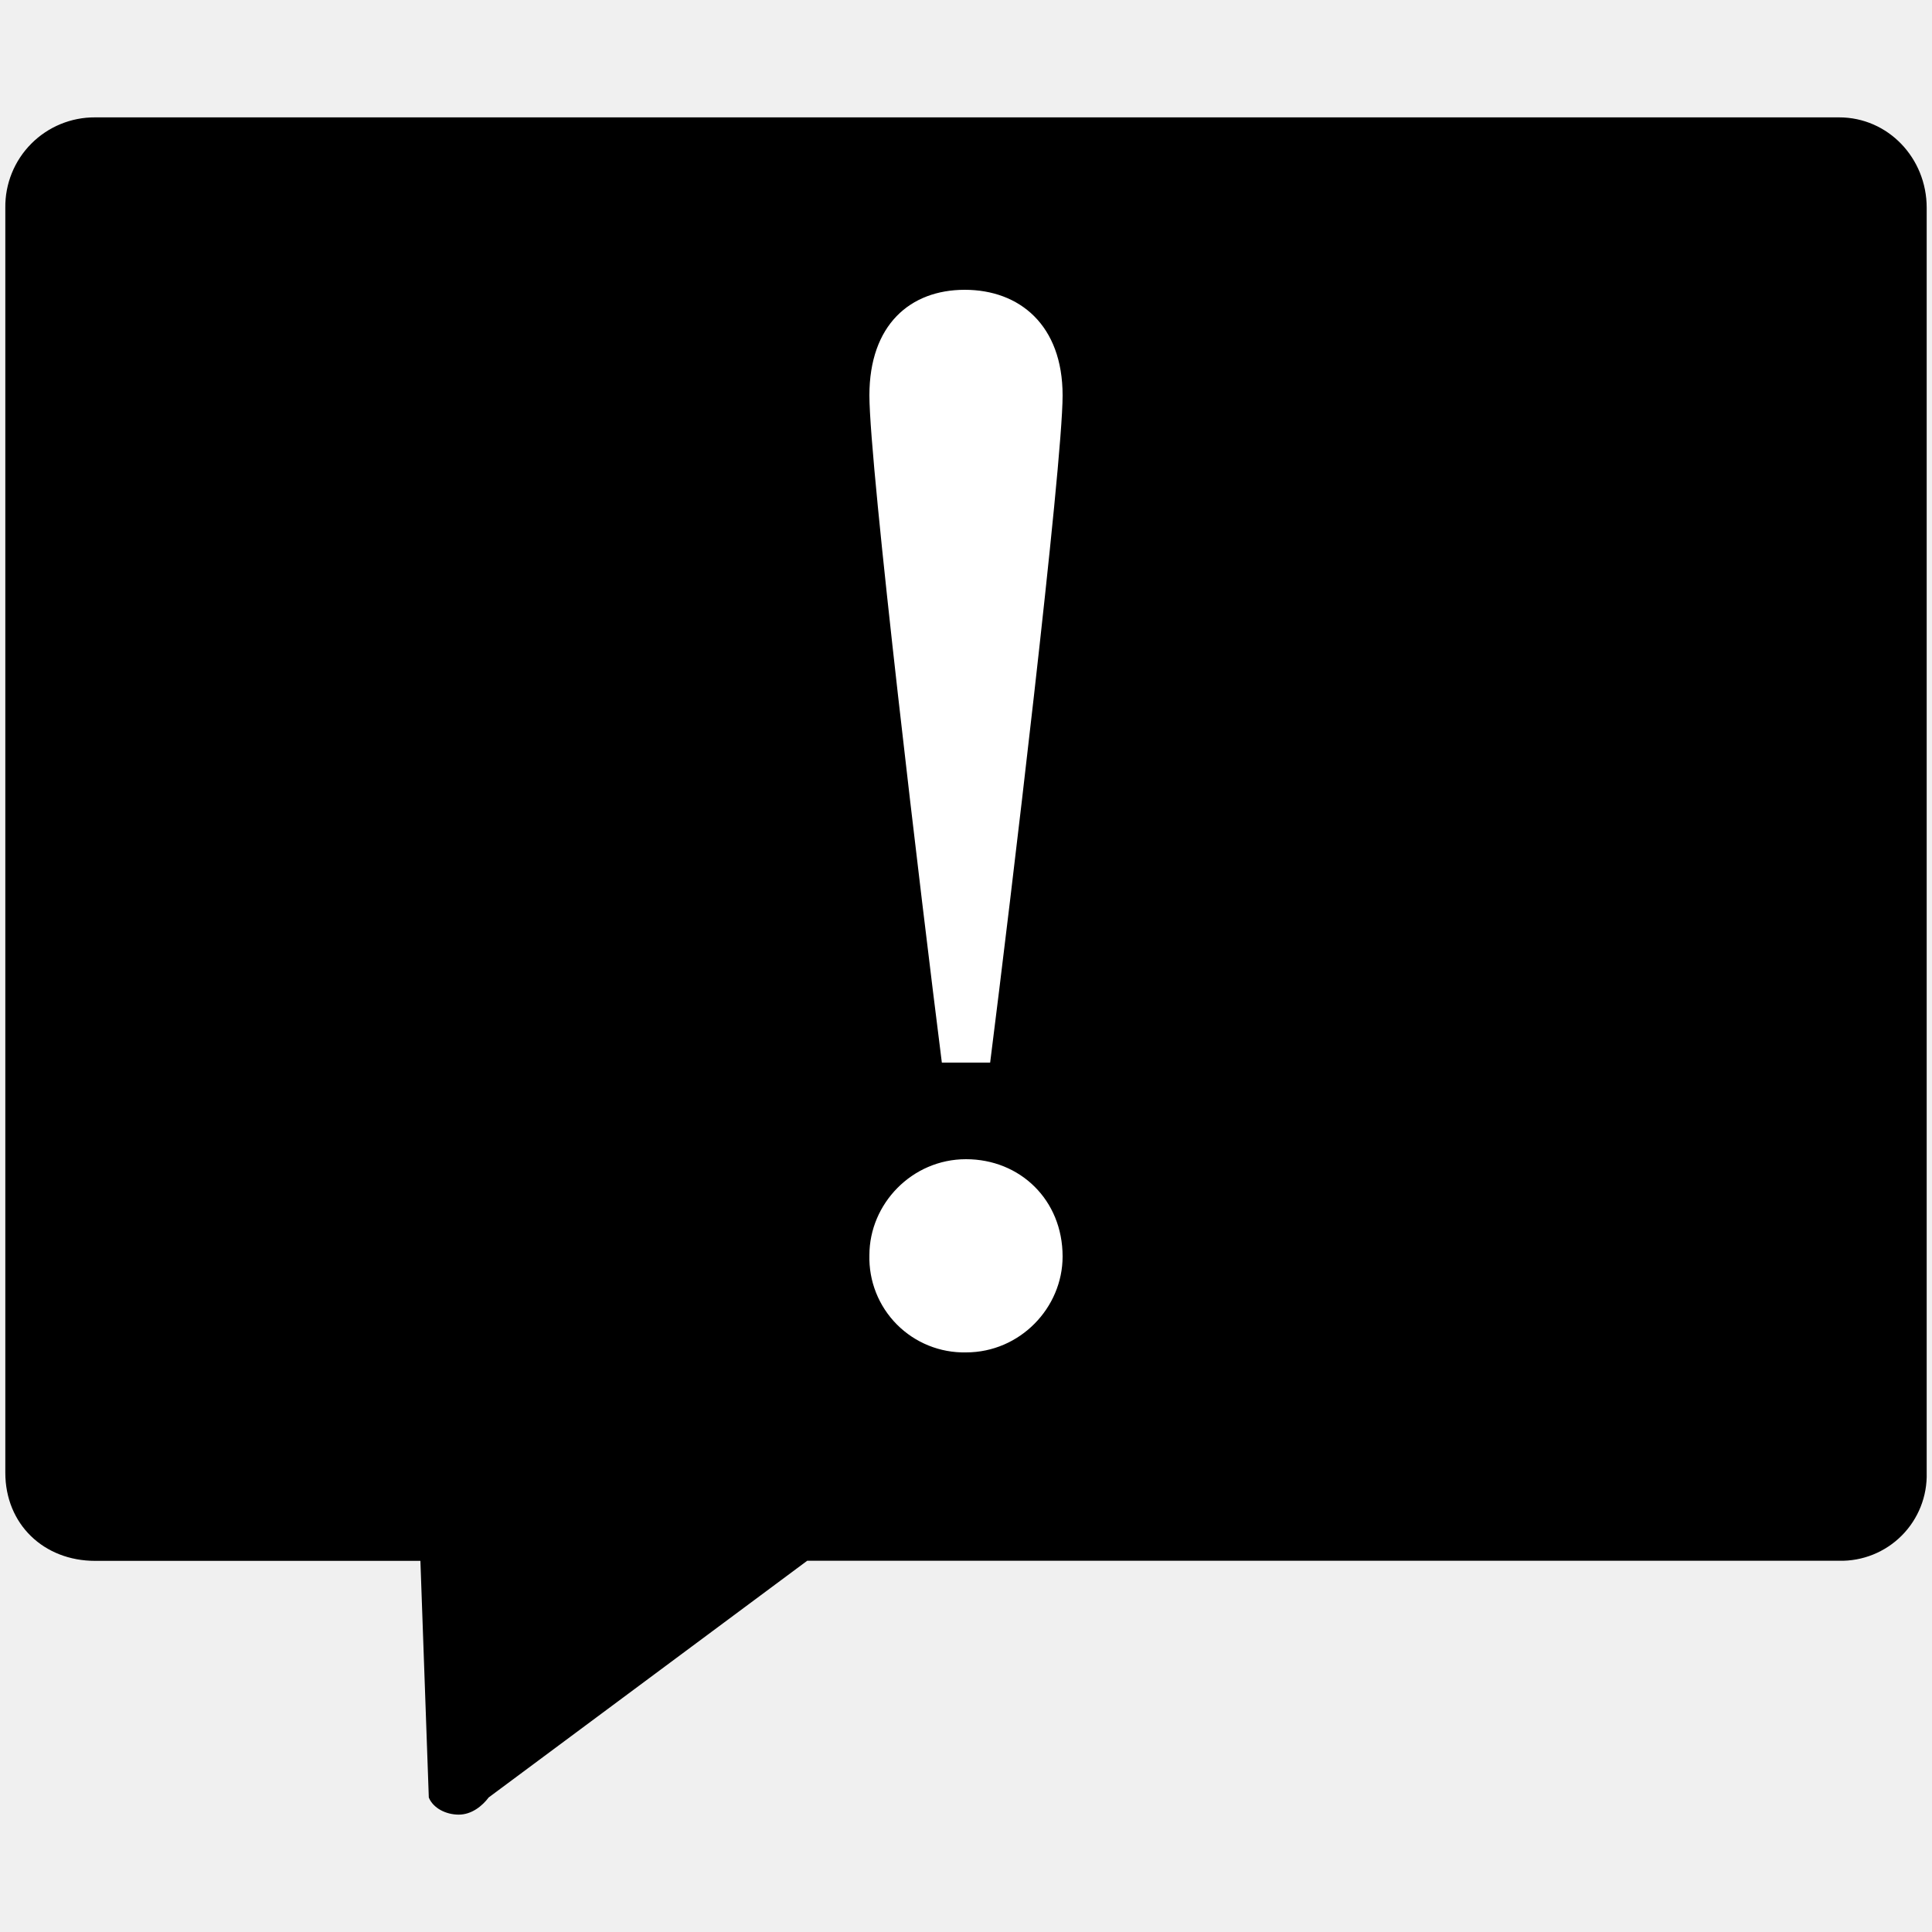
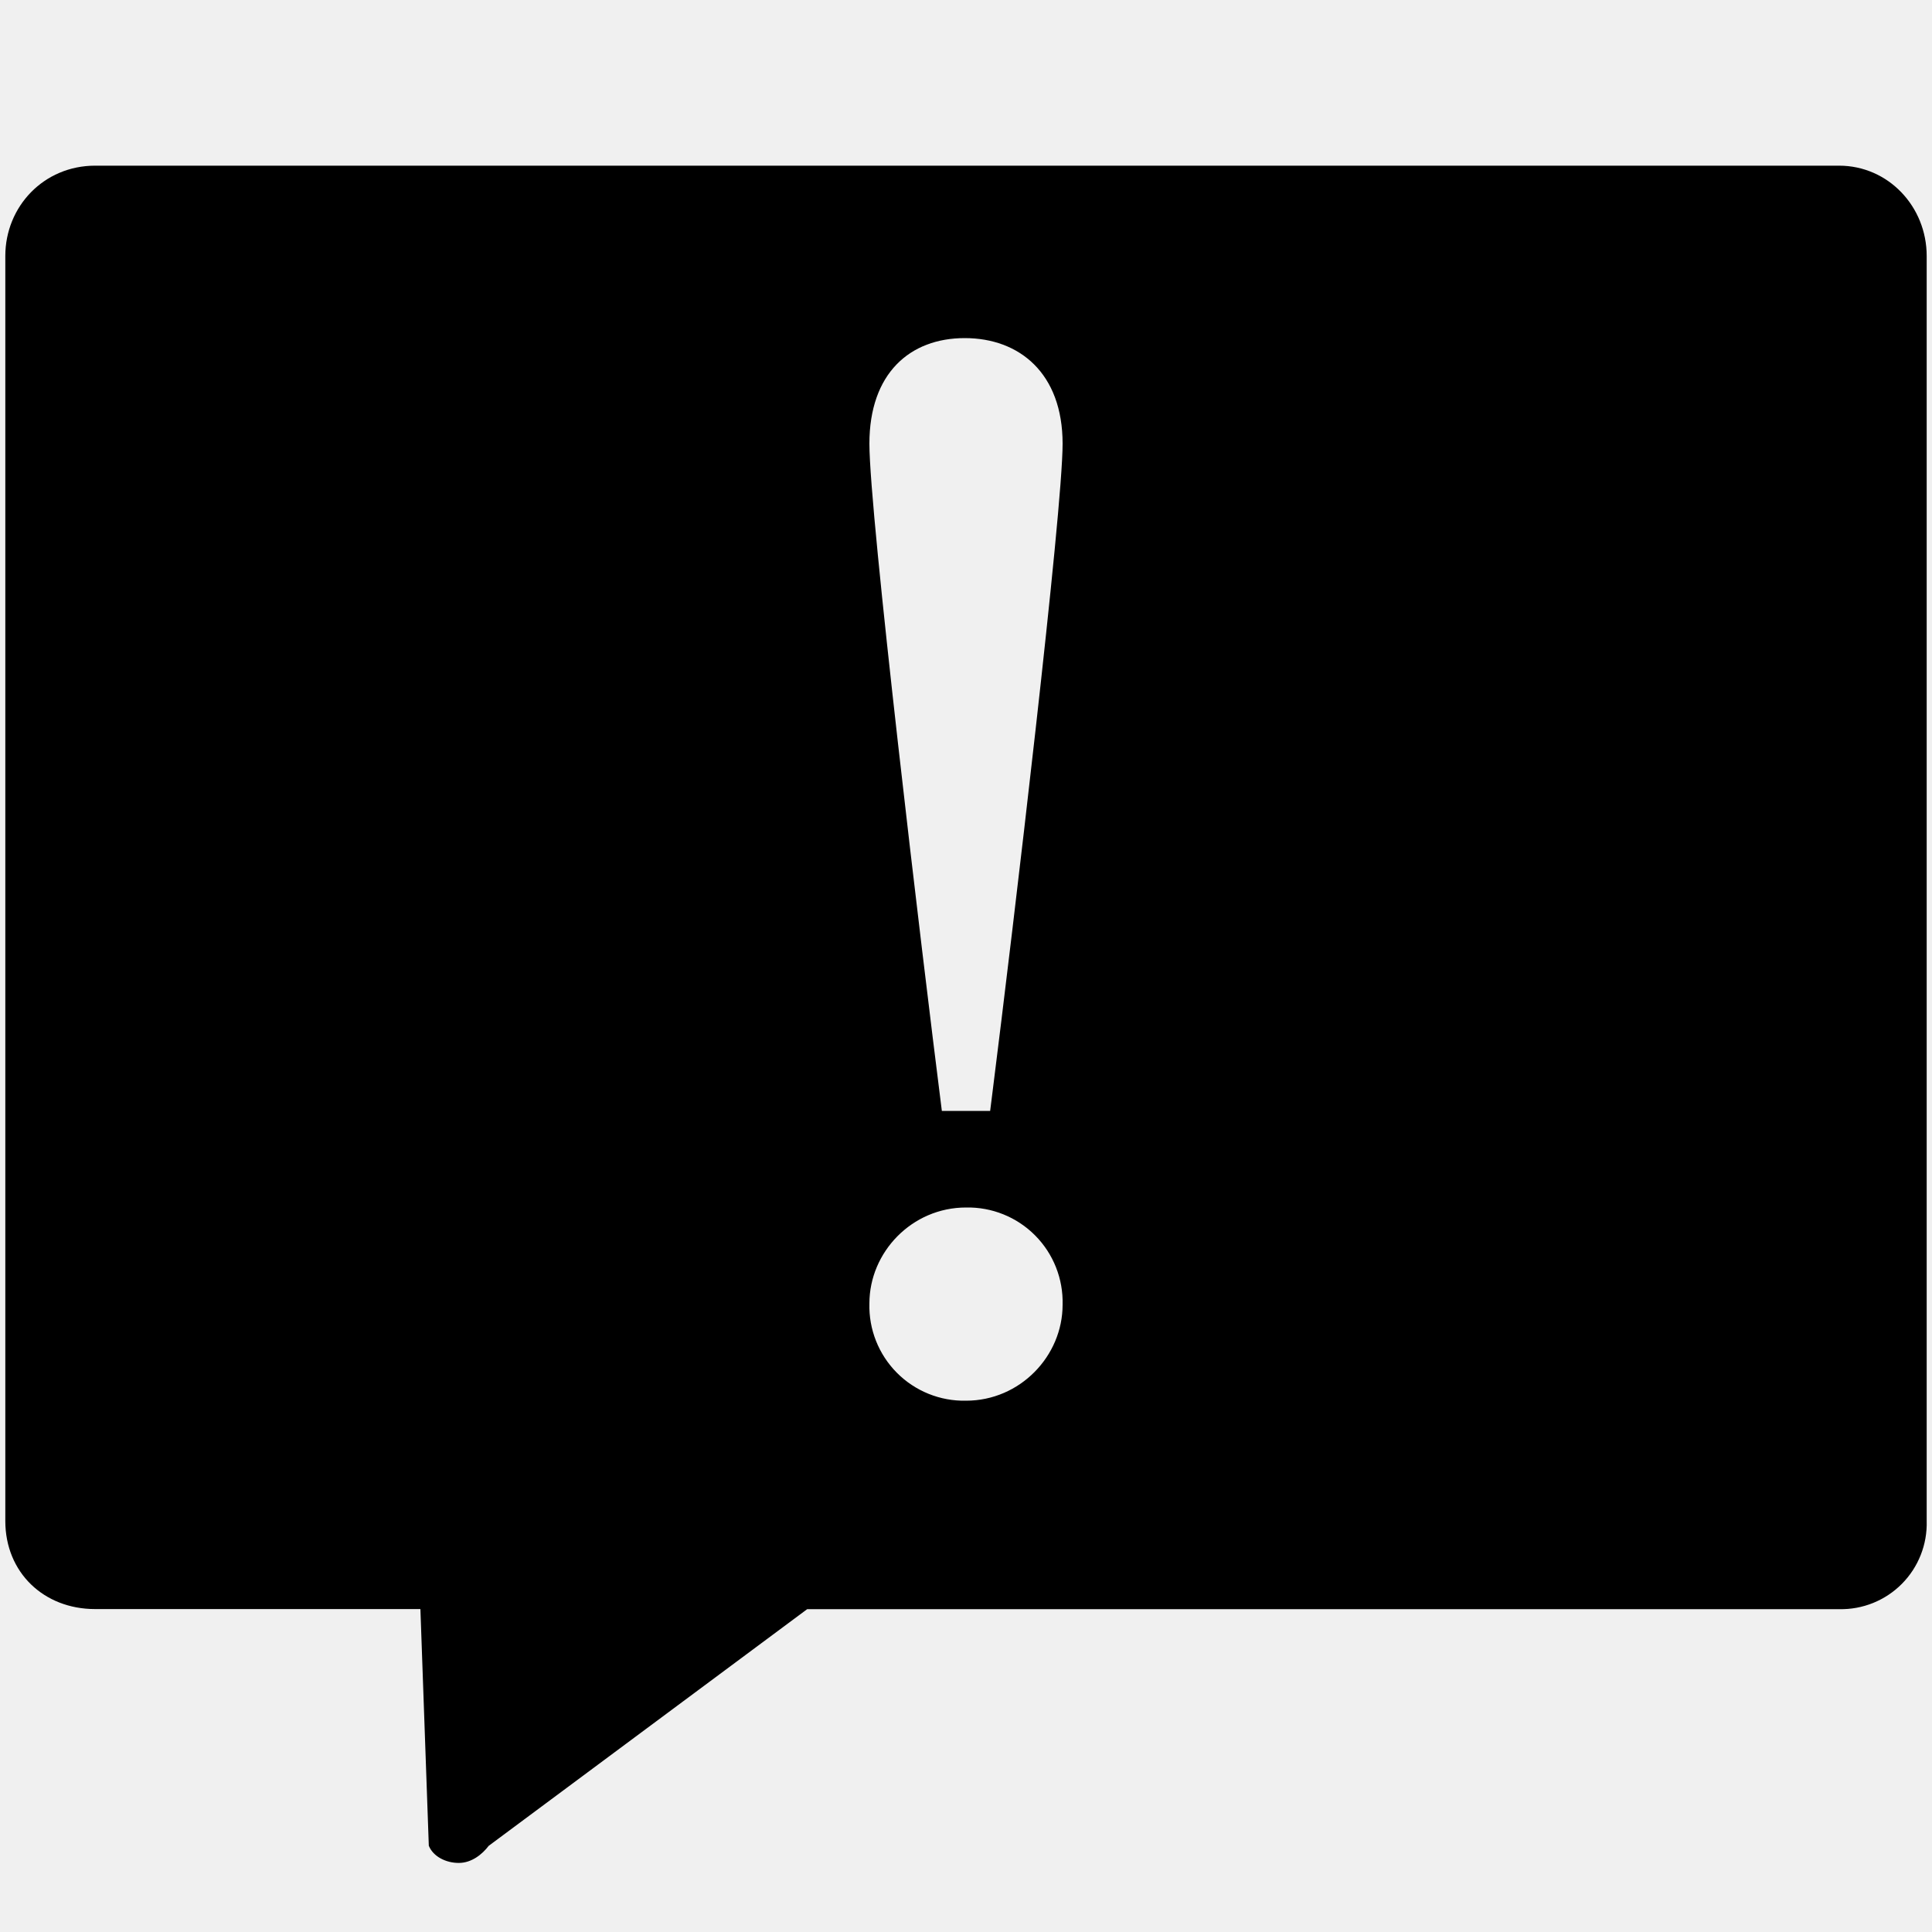
- <svg xmlns="http://www.w3.org/2000/svg" xmlns:xlink="http://www.w3.org/1999/xlink" width="20" height="20" viewBox="0 0 20 20">
-   <defs>
-     <path d="M10 12c.56 0 1 .422 1 1.007 0 .53-.44.993-1 .993a.98.98 0 0 1-1-1.007c0-.53.44-.993 1-.993Zm-.013-9C10.553 3 11 3.364 11 4.093s-.54 5.25-.75 6.907h-.5C9.54 9.344 9 4.822 9 4.093 9 3.364 9.421 3 9.987 3Z" id="a" />
-   </defs>
-   <g fill="none" fill-rule="evenodd">
-     <path d="M.984 1.215a.924.924 0 0 0-.929.935v13.095c0 .534.398.913.93.913h3.367l.087 2.45c.045.11.177.177.31.177s.243-.089.31-.178l3.297-2.45h10.682a.887.887 0 0 0 .907-.912V2.15c0-.512-.398-.935-.907-.935H.984Z" fill="#000" />
-     <use fill="#FFF" xlink:href="#a" />
-   </g>
+ <svg xmlns="http://www.w3.org/2000/svg" width="20" height="20" viewBox="0 -1 20 19">
+   <path d="M19.038.215c.509 0 .907.423.907.935v13.095a.887.887 0 0 1-.907.913H8.356l-3.297 2.45c-.067.088-.177.177-.31.177s-.265-.066-.31-.178l-.087-2.45H.984c-.53 0-.929-.378-.929-.912V1.15c0-.512.398-.935.93-.935ZM10 11c-.56 0-1 .463-1 .993A.98.98 0 0 0 10 13c.56 0 1-.463 1-.993A.98.98 0 0 0 10 11Zm-.013-9C9.42 2 9 2.364 9 3.093s.54 5.25.75 6.907h.5l.022-.175c.224-1.779.728-6.027.728-6.732C11 2.364 10.553 2 9.987 2Z" />
</svg>
